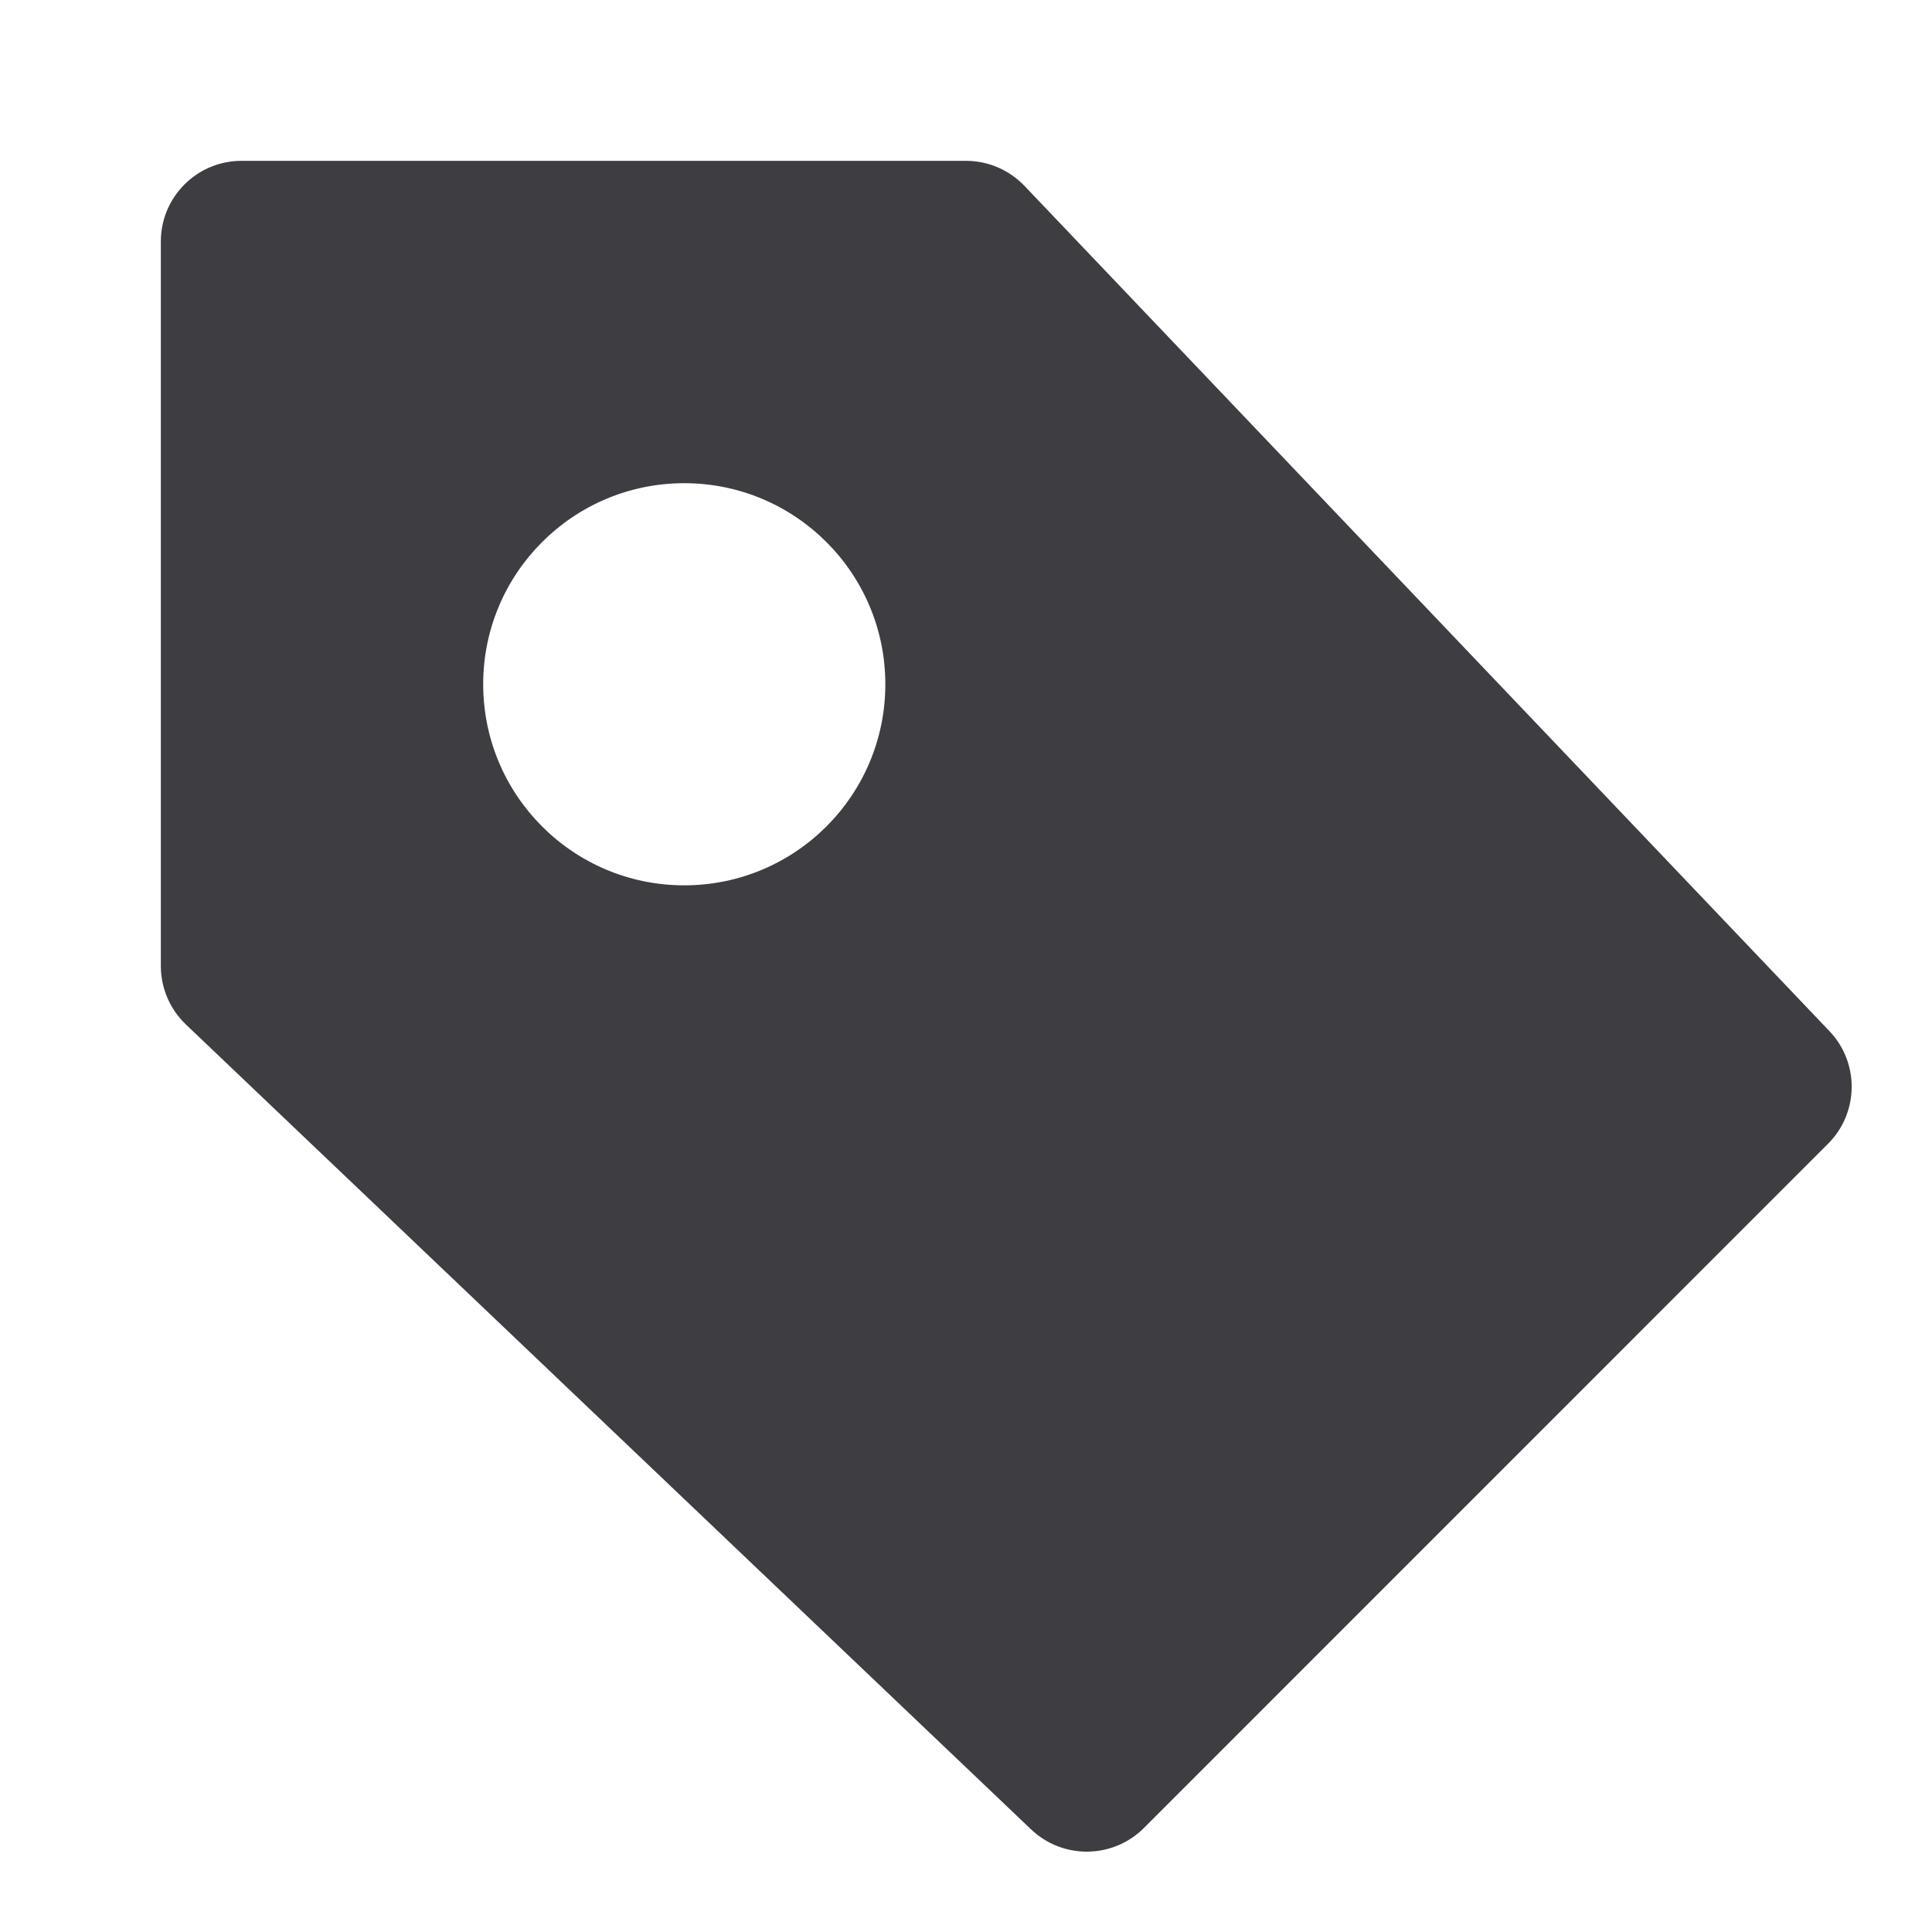
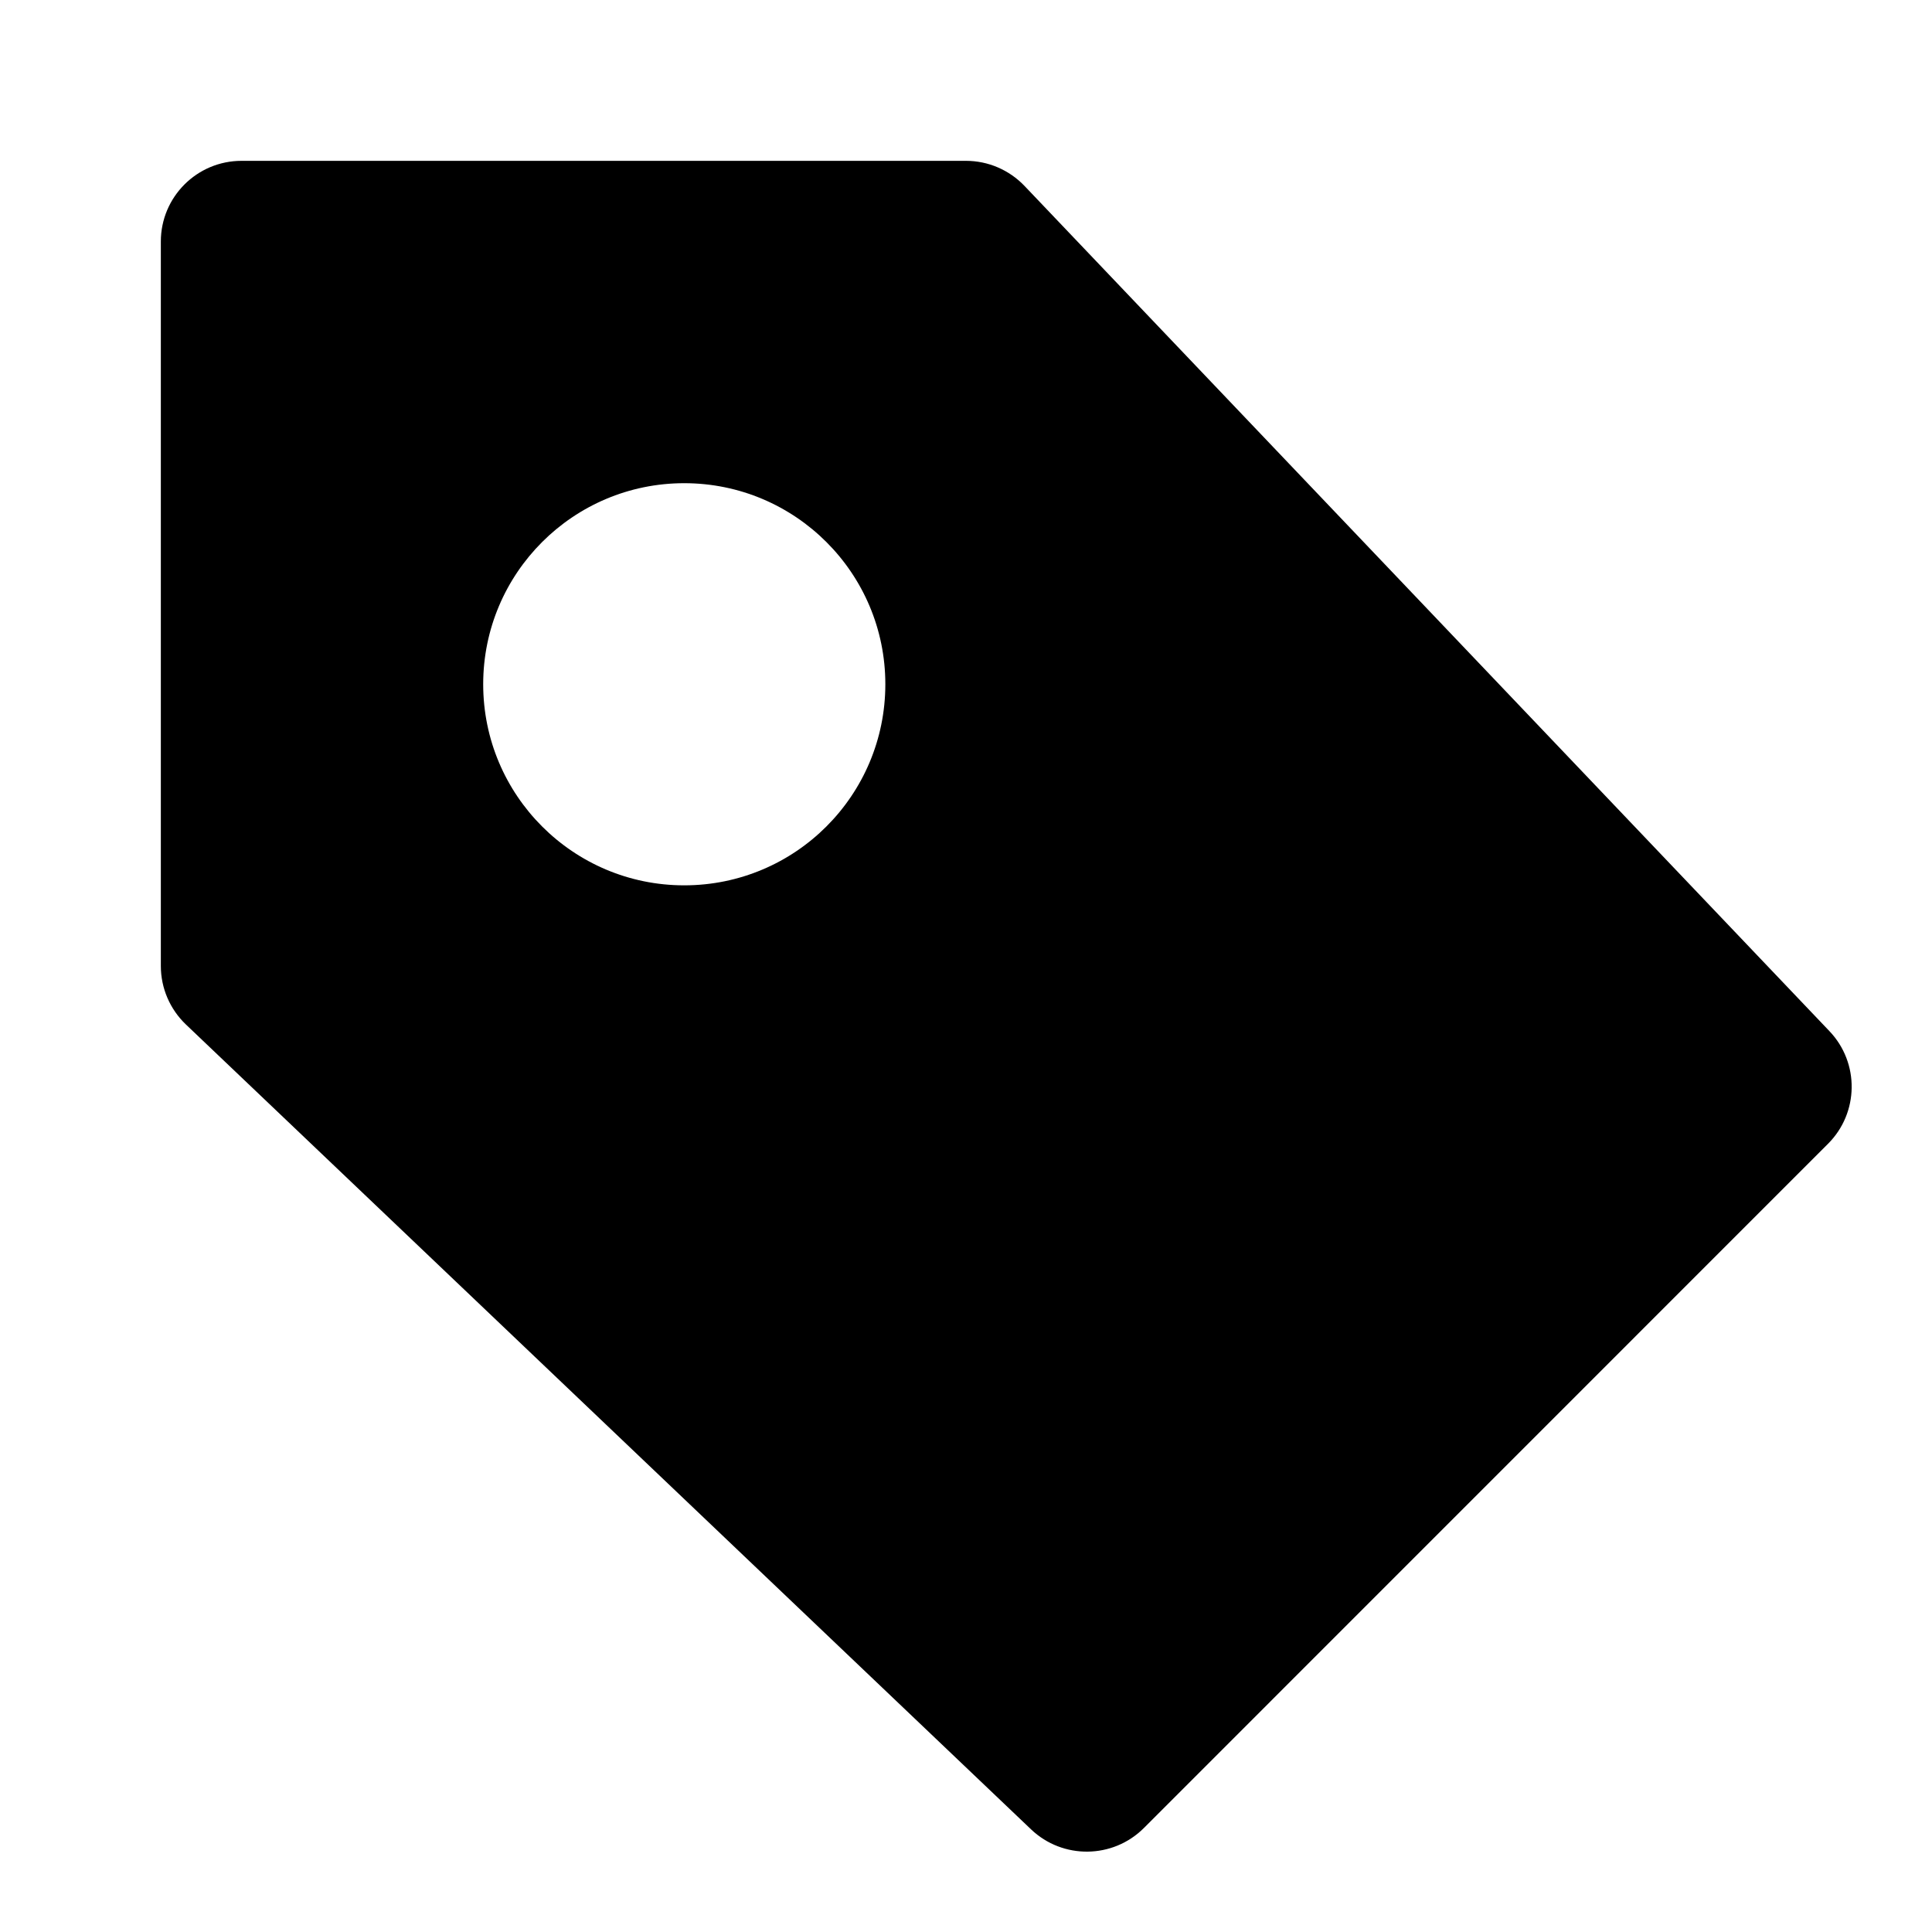
<svg xmlns="http://www.w3.org/2000/svg" width="20" height="20" viewBox="0 0 20 20" fill="none">
-   <path fill-rule="evenodd" clip-rule="evenodd" d="M2.5 1.665C2.039 1.665 1.665 2.039 1.665 2.5V10C1.665 10.229 1.759 10.447 1.924 10.605L10.674 18.938C11.002 19.25 11.52 19.244 11.841 18.924L18.924 11.84C19.244 11.52 19.251 11.002 18.938 10.674L10.605 1.924C10.447 1.759 10.229 1.665 10 1.665H2.5ZM5.002 7.083C5.002 5.934 5.934 5.002 7.083 5.002C8.233 5.002 9.165 5.934 9.165 7.083C9.165 8.233 8.233 9.165 7.083 9.165C5.934 9.165 5.002 8.233 5.002 7.083Z" fill="#3D3D42" />
+   <path fill-rule="evenodd" clip-rule="evenodd" d="M2.5 1.665C2.039 1.665 1.665 2.039 1.665 2.5V10C1.665 10.229 1.759 10.447 1.924 10.605L10.674 18.938C11.002 19.25 11.52 19.244 11.841 18.924L18.924 11.84C19.244 11.52 19.251 11.002 18.938 10.674L10.605 1.924C10.447 1.759 10.229 1.665 10 1.665H2.5ZM5.002 7.083C5.002 5.934 5.934 5.002 7.083 5.002C8.233 5.002 9.165 5.934 9.165 7.083C9.165 8.233 8.233 9.165 7.083 9.165C5.934 9.165 5.002 8.233 5.002 7.083Z" fill="currentColor" />
</svg>
